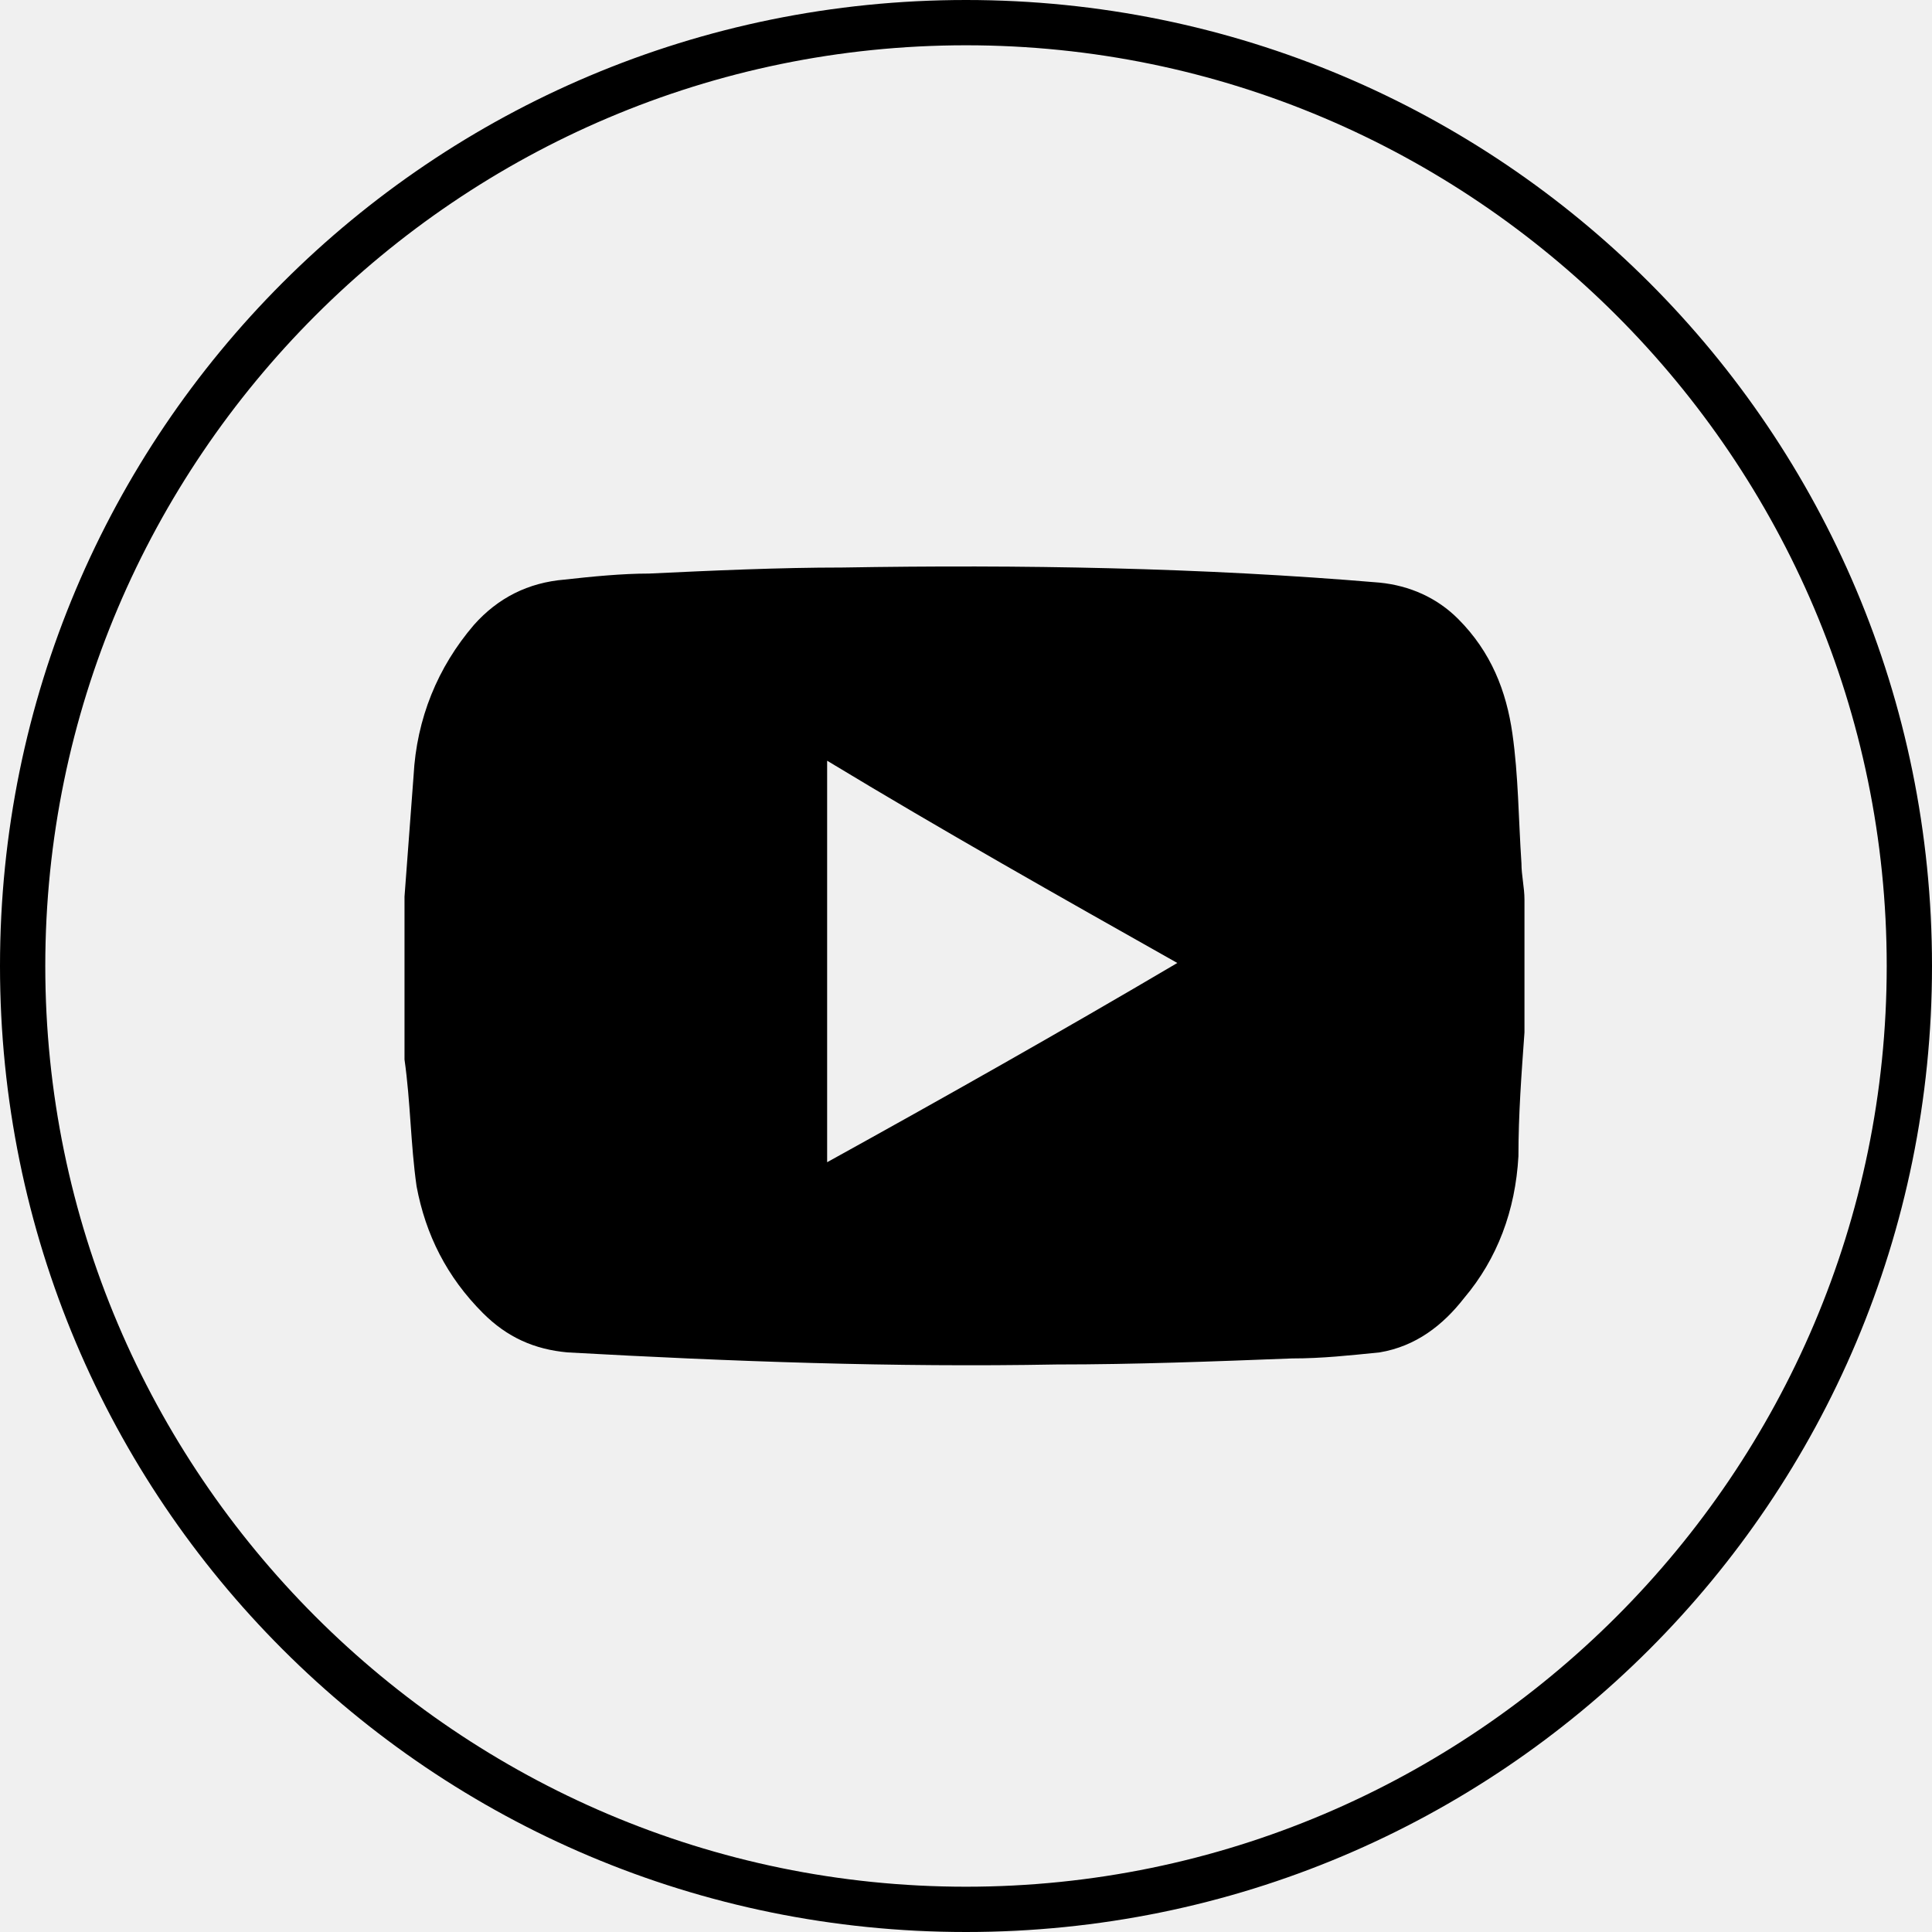
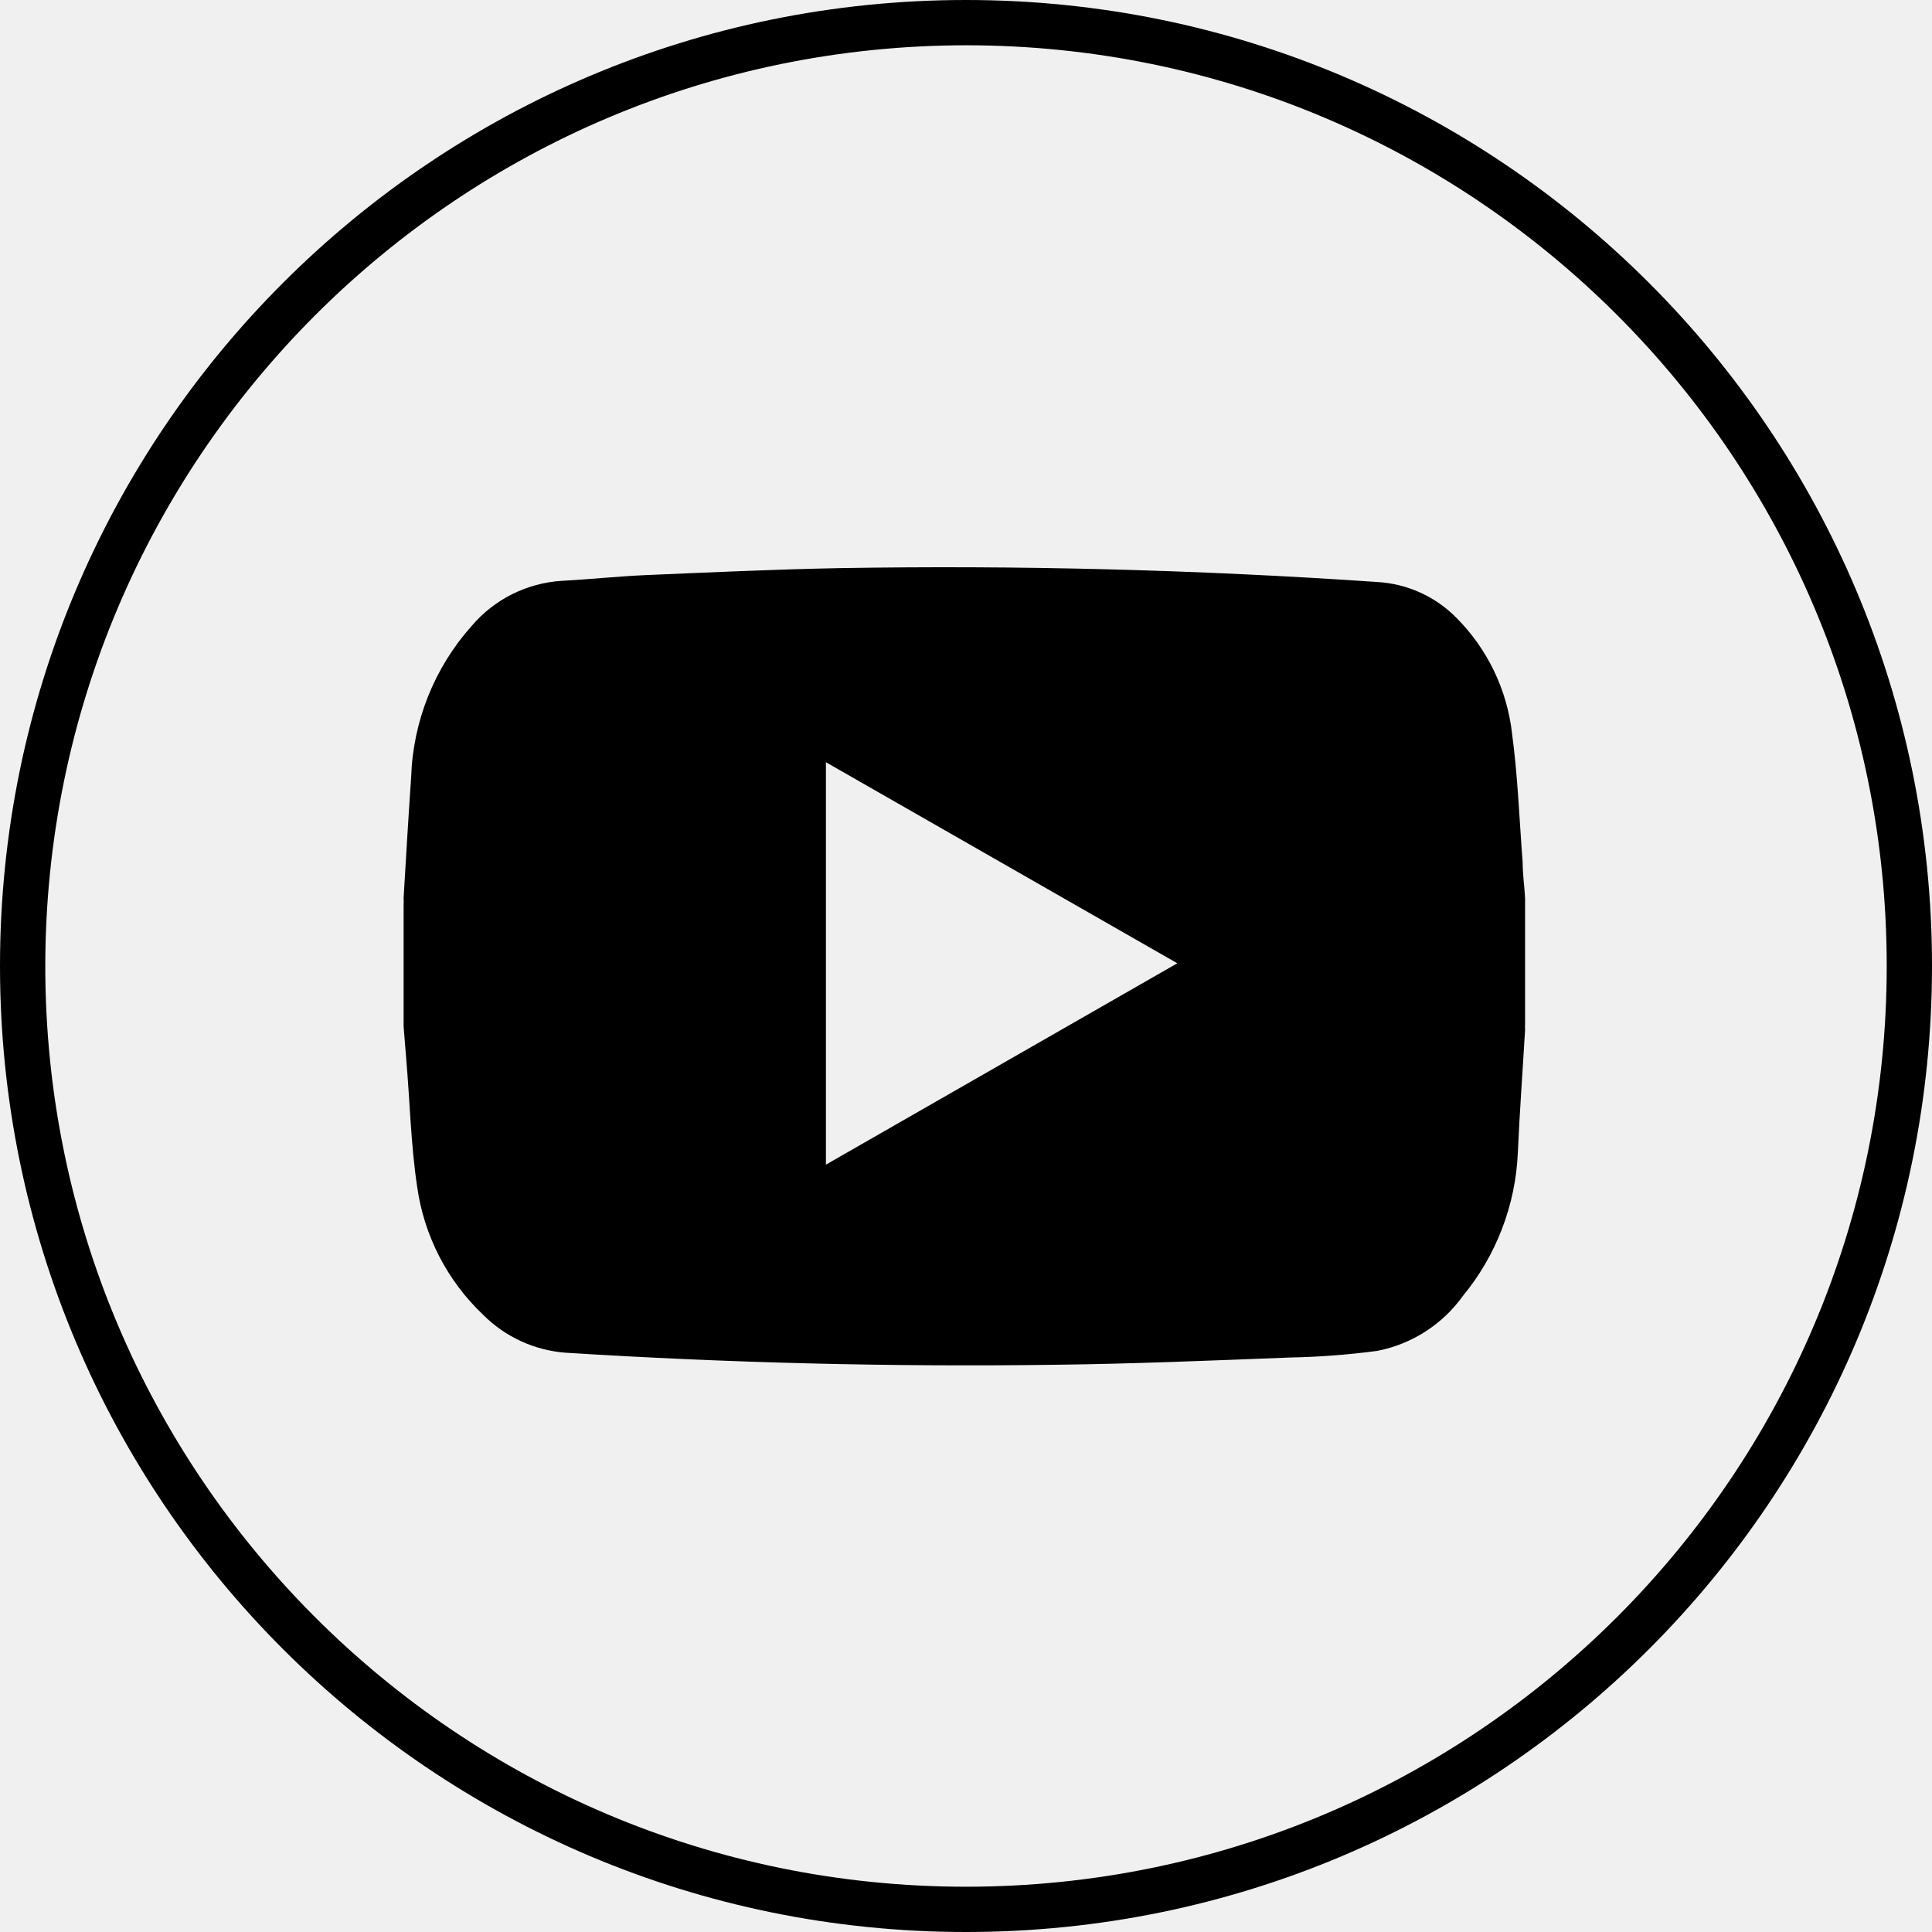
- <svg xmlns="http://www.w3.org/2000/svg" version="1.1" id="icons" x="0px" y="0px" viewBox="0 0 64 64" style="enable-background:new 0 0 64 64;" xml:space="preserve">
-   <style type="text/css">
- 	.st0{stroke:#FFFFFF;stroke-width:0;stroke-linecap:round;stroke-linejoin:round;}
- 	.st1{fill:none;stroke:#000000;stroke-width:1.5;stroke-miterlimit:10;}
- </style>
-   <g id="XMLID_387_">
-     <path d="M32,1.5c16.8,0,30.5,13.7,30.5,30.5S48.8,62.5,32,62.5S1.5,48.8,1.5,32S15.2,1.5,32,1.5 M32,0C14.3,0,0,14.3,0,32   s14.3,32,32,32c17.7,0,32-14.3,32-32S49.7,0,32,0L32,0z" />
+ <svg xmlns="http://www.w3.org/2000/svg" id="icons" viewBox="0 0 64 64">
+   <g id="_Group_" data-name="&lt;Group&gt;">
+     <path d="M32,1.5A30.5,30.5,0,1,1,1.5,32,30.53,30.53,0,0,1,32,1.5M32,0A32,32,0,1,0,64,32,32,32,0,0,0,32,0Z" />
  </g>
-   <g id="XMLID_407_">
-     <path id="XMLID_408_" d="M13.4,34c0-1.3,0-2.7,0-4c0-0.1,0-0.2,0-0.3c0.1-1.3,0.2-2.7,0.3-4c0.1-1.9,0.8-3.6,2-5   c0.8-0.9,1.8-1.4,3-1.5c0.9-0.1,1.9-0.2,2.8-0.2c2.1-0.1,4.3-0.2,6.4-0.2c5.9-0.1,11.9,0,17.8,0.5c1,0.1,1.9,0.5,2.6,1.2   c1.1,1.1,1.6,2.4,1.8,3.8c0.2,1.4,0.2,2.8,0.3,4.3c0,0.4,0.1,0.8,0.1,1.2c0,1.4,0,2.7,0,4.1c0,0.1,0,0.2,0,0.3   c-0.1,1.4-0.2,2.7-0.2,4.1c-0.1,1.8-0.7,3.4-1.8,4.7c-0.7,0.9-1.6,1.6-2.8,1.8c-1,0.1-1.9,0.2-2.9,0.2c-2.6,0.1-5.2,0.2-7.8,0.2   c-5.4,0.1-10.8-0.1-16.2-0.4c-1.1-0.1-2-0.5-2.8-1.3c-1.2-1.2-1.9-2.6-2.2-4.2c-0.2-1.4-0.2-2.8-0.4-4.2   C13.4,34.7,13.4,34.3,13.4,34z M39,31.9c-3.9-2.2-7.8-4.4-11.6-6.7c0,4.5,0,8.9,0,13.3C31.2,36.4,35.1,34.2,39,31.9z" />
+   <g id="_Group_2" data-name="&lt;Group&gt;">
+     <path id="_Compound_Path_" data-name="&lt;Compound Path&gt;" d="M13.37,34q0-2,0-4a2.23,2.23,0,0,0,0-.26c.08-1.34.16-2.69.25-4a7.91,7.91,0,0,1,2-5,4.27,4.27,0,0,1,3-1.5c.93-.05,1.86-.15,2.79-.19,2.13-.09,4.26-.19,6.39-.23q8.92-.15,17.83.46a4,4,0,0,1,2.62,1.19,6.46,6.46,0,0,1,1.84,3.84c.19,1.41.24,2.84.35,4.26,0,.39.06.79.08,1.18v4.11a2.5,2.5,0,0,0,0,.26c-.08,1.36-.18,2.71-.24,4.07a8,8,0,0,1-1.82,4.74,4.56,4.56,0,0,1-2.84,1.82,25.6,25.6,0,0,1-2.9.22c-2.59.1-5.19.21-7.79.24q-8.11.11-16.2-.4A4.32,4.32,0,0,1,16,43.55a7.22,7.22,0,0,1-2.18-4.23c-.21-1.39-.24-2.8-.36-4.2C13.43,34.73,13.4,34.35,13.37,34ZM39,31.91,27.36,25.25V38.58Z" />
  </g>
</svg>
